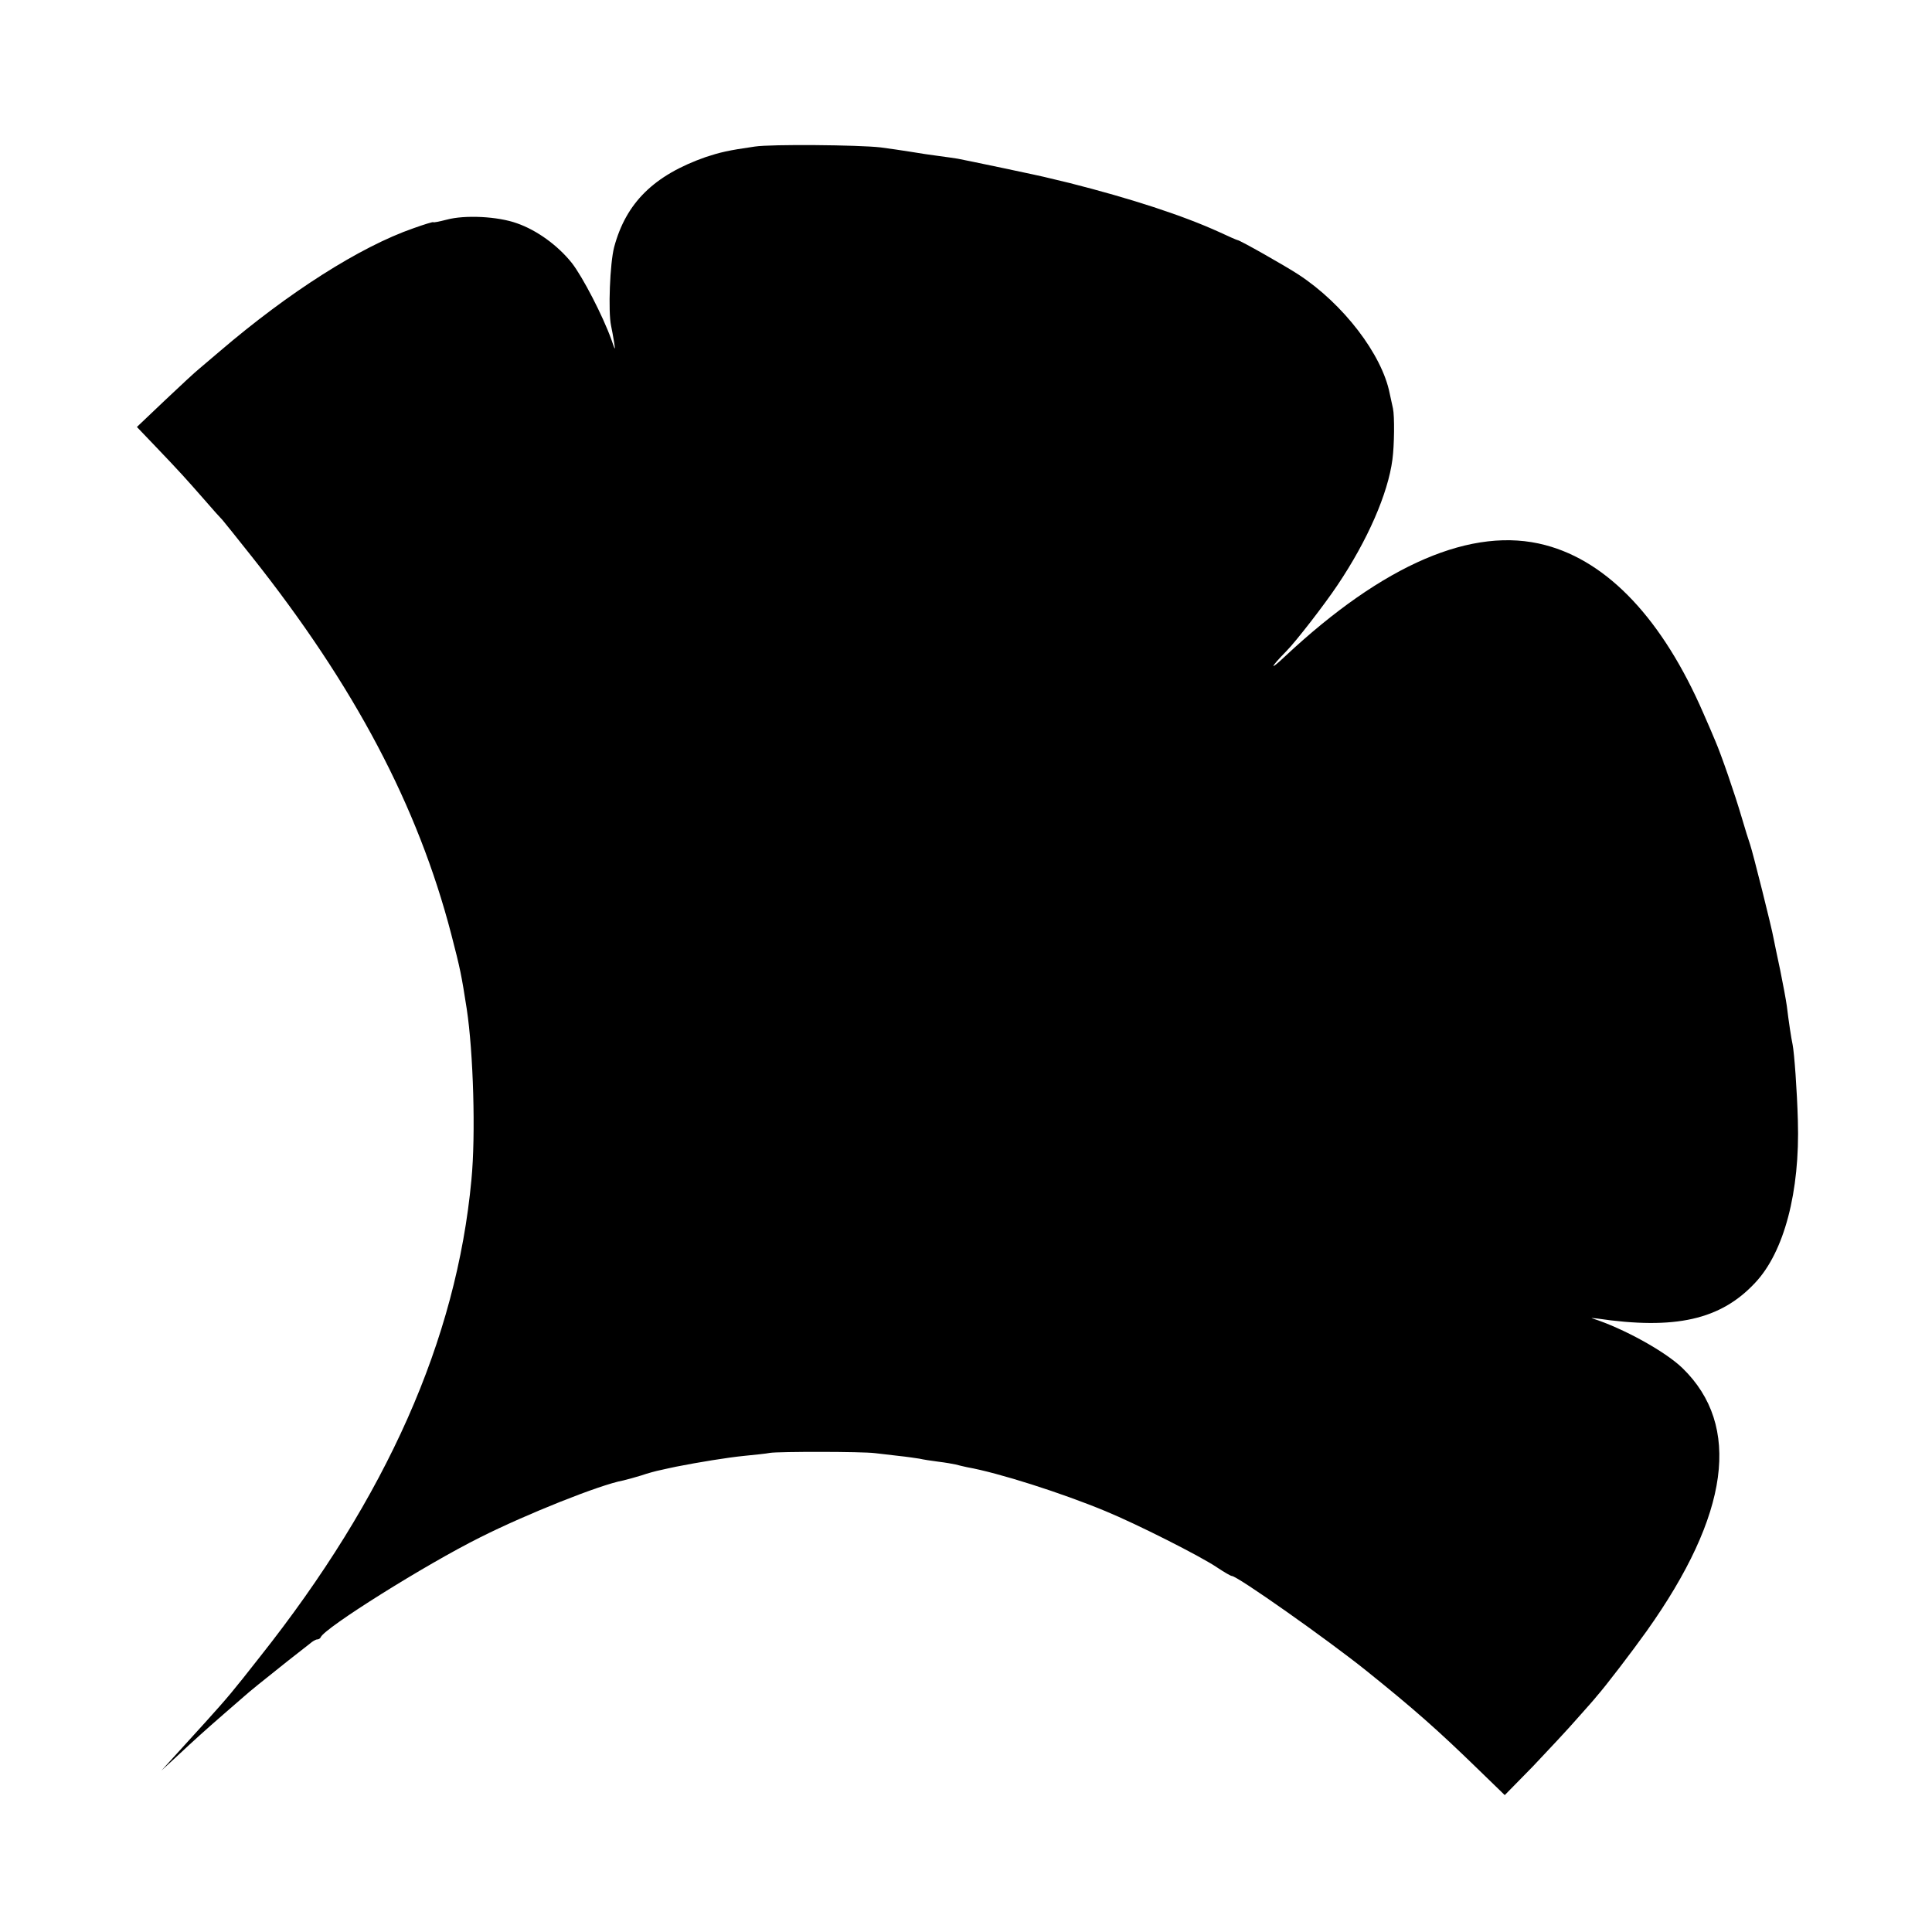
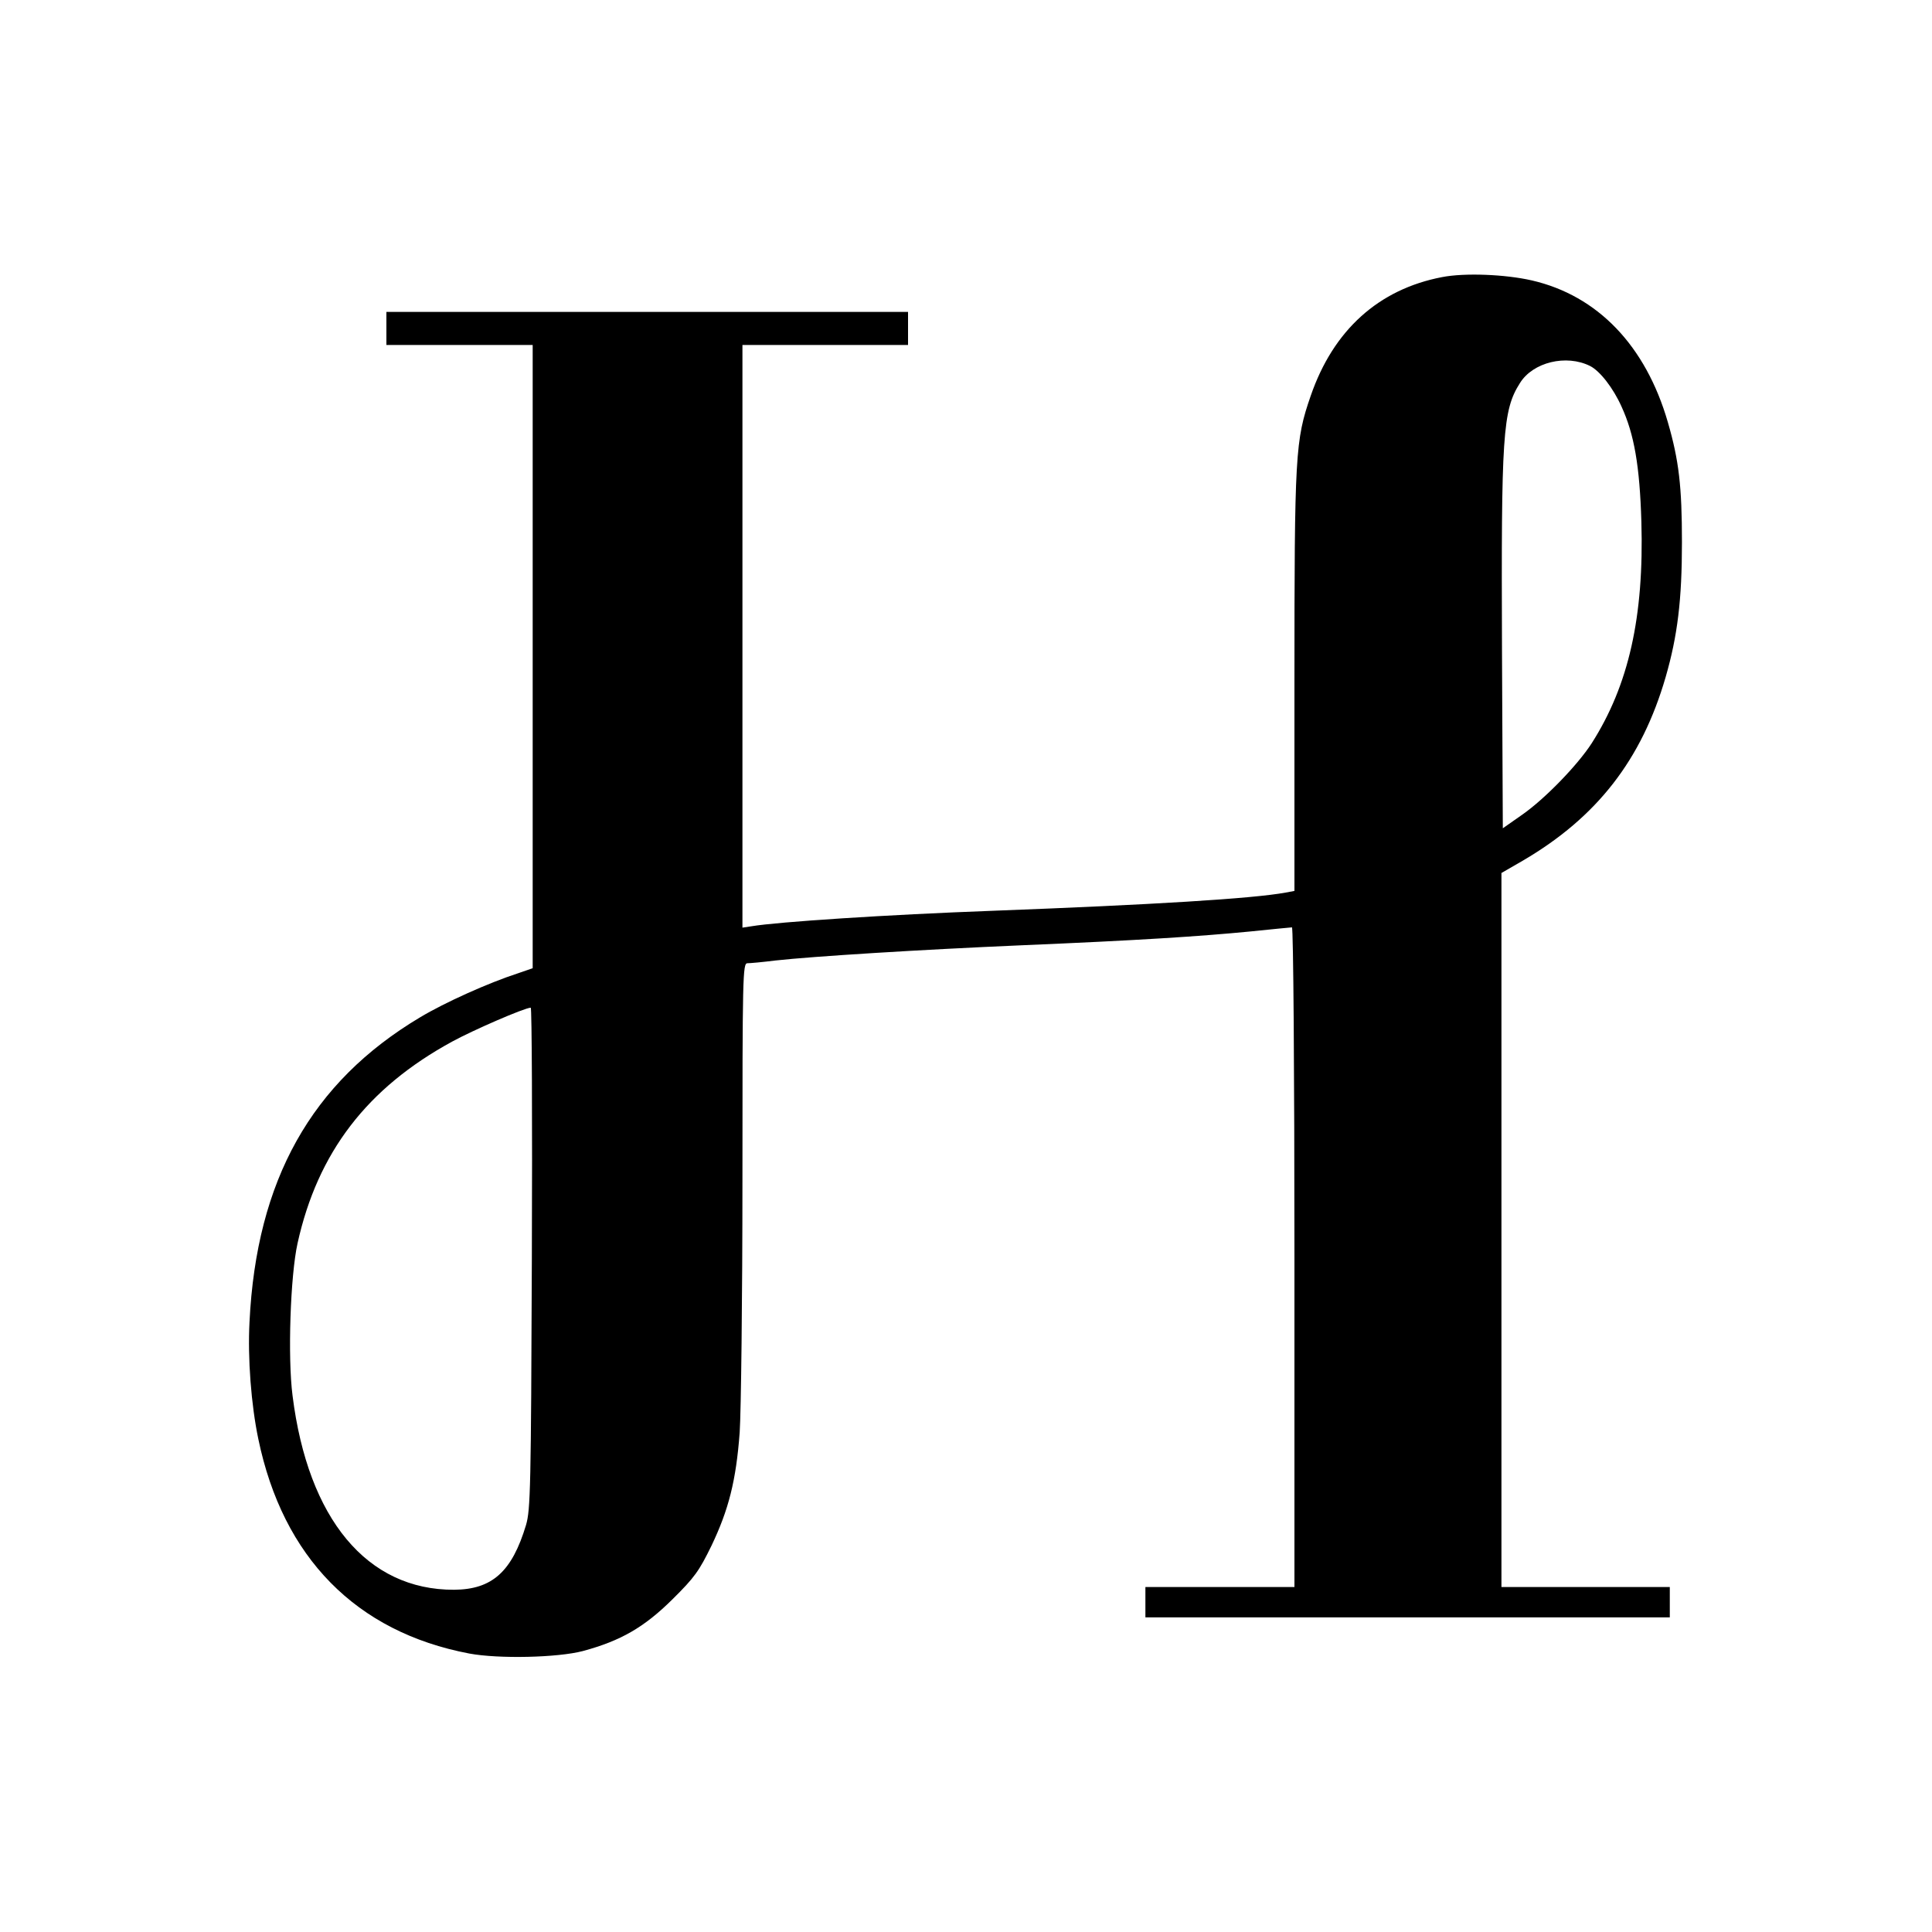
<svg xmlns="http://www.w3.org/2000/svg" version="1.0" width="700pt" height="700pt" viewBox="0 0 700 700" preserveAspectRatio="xMidYMid meet">
  <g transform="translate(0,700) scale(0.1,-0.1)" fill="#000000" stroke="none">
-     <path d="M2735 6469 c-98 -14 -126 -21 -178 -38 -188 -66 -289 -166 -332 -327 -15 -58 -22 -232 -11 -284 3 -14 8 -41 11 -60 5 -32 4 -31 -10 10 -31 86 -104 227 -143 277 -51 64 -127 119 -199 144 -69 25 -189 31 -255 13 -27 -7 -48 -11 -48 -9 0 2 -33 -8 -72 -22 -193 -67 -452 -232 -702 -446 -27 -23 -60 -51 -73 -62 -14 -11 -70 -63 -126 -116 l-101 -96 66 -69 c90 -94 114 -121 178 -194 30 -35 60 -68 66 -74 5 -6 53 -65 105 -131 374 -471 603 -905 724 -1370 33 -127 37 -148 56 -270 24 -157 33 -457 17 -620 -54 -579 -307 -1149 -767 -1729 -98 -125 -114 -144 -196 -235 -54 -59 -60 -66 -120 -132 l-40 -44 50 46 c76 71 104 96 175 158 36 31 70 61 76 66 14 13 72 60 154 125 36 28 73 57 83 65 9 8 21 15 26 15 5 0 11 3 13 8 14 34 381 264 578 362 167 84 435 191 518 206 13 3 42 11 65 18 23 8 56 17 72 20 17 4 41 9 55 12 81 16 185 33 245 39 39 4 81 8 95 11 32 5 334 5 380 -1 19 -2 58 -7 86 -10 29 -3 62 -8 75 -10 13 -3 44 -8 69 -11 25 -3 53 -8 62 -10 10 -3 29 -7 42 -10 113 -20 342 -93 501 -159 112 -46 346 -164 406 -205 24 -16 48 -30 52 -30 20 0 346 -230 487 -343 173 -139 259 -215 403 -355 l99 -96 102 104 c55 58 128 136 161 174 33 37 65 73 70 80 32 36 129 163 181 236 301 423 344 745 130 953 -63 61 -216 145 -326 180 -8 2 -1 2 15 0 284 -42 449 -5 574 129 105 111 163 330 155 588 -3 110 -13 245 -19 275 -5 23 -14 82 -21 140 -3 22 -14 81 -24 130 -11 50 -21 101 -24 115 -6 36 -75 311 -85 340 -5 14 -19 59 -31 100 -24 82 -74 227 -95 275 -7 17 -26 62 -43 100 -147 339 -345 550 -573 610 -263 70 -586 -69 -944 -404 -57 -54 -54 -41 5 19 35 35 140 171 186 240 109 162 183 332 199 455 7 51 8 158 2 185 -2 8 -7 33 -12 55 -28 141 -168 324 -330 430 -47 31 -213 125 -221 125 -2 0 -32 13 -66 29 -134 61 -322 122 -543 178 -33 8 -67 16 -75 18 -25 7 -303 65 -330 70 -14 2 -45 7 -70 10 -25 3 -70 10 -100 15 -30 5 -80 12 -110 16 -79 9 -396 12 -455 3z" />
+     <path d="M5225 5996 c-230 -44 -394 -192 -476 -430 -56 -162 -59 -208 -59 -1037 l0 -757 -32 -6 c-120 -22 -482 -44 -1063 -66 -379 -14 -777 -40 -872 -56 l-33 -5 0 1056 0 1055 300 0 300 0 0 60 0 60 -945 0 -945 0 0 -60 0 -60 265 0 265 0 0 -1129 0 -1129 -52 -18 c-108 -35 -266 -106 -356 -160 -394 -235 -593 -590 -618 -1104 -7 -131 6 -300 32 -424 89 -429 354 -699 764 -777 107 -20 321 -15 412 9 137 37 222 86 324 187 81 80 97 103 142 195 62 130 89 235 102 410 5 75 10 485 10 918 0 738 1 782 18 782 9 0 55 4 102 10 137 15 519 39 890 55 426 18 643 32 829 50 79 8 148 15 152 15 5 0 9 -523 9 -1195 l0 -1195 -270 0 -270 0 0 -55 0 -55 950 0 950 0 0 55 0 55 -305 0 -305 0 0 1294 0 1293 78 45 c268 157 430 365 517 665 43 149 59 279 59 488 0 203 -11 297 -51 435 -80 277 -254 459 -493 514 -96 22 -243 28 -325 12z m536 -322 c36 -18 84 -80 114 -147 46 -100 66 -215 72 -417 10 -345 -46 -593 -180 -803 -51 -79 -169 -201 -252 -259 l-70 -49 -3 643 c-3 781 2 871 65 970 47 76 168 105 254 62z m-3834 -3231 c-3 -835 -5 -913 -21 -968 -51 -170 -123 -234 -261 -235 -315 -1 -529 256 -585 703 -18 139 -8 434 18 552 73 330 252 563 560 731 75 41 261 122 285 123 4 1 6 -407 4 -906z" />
  </g>
</svg>
